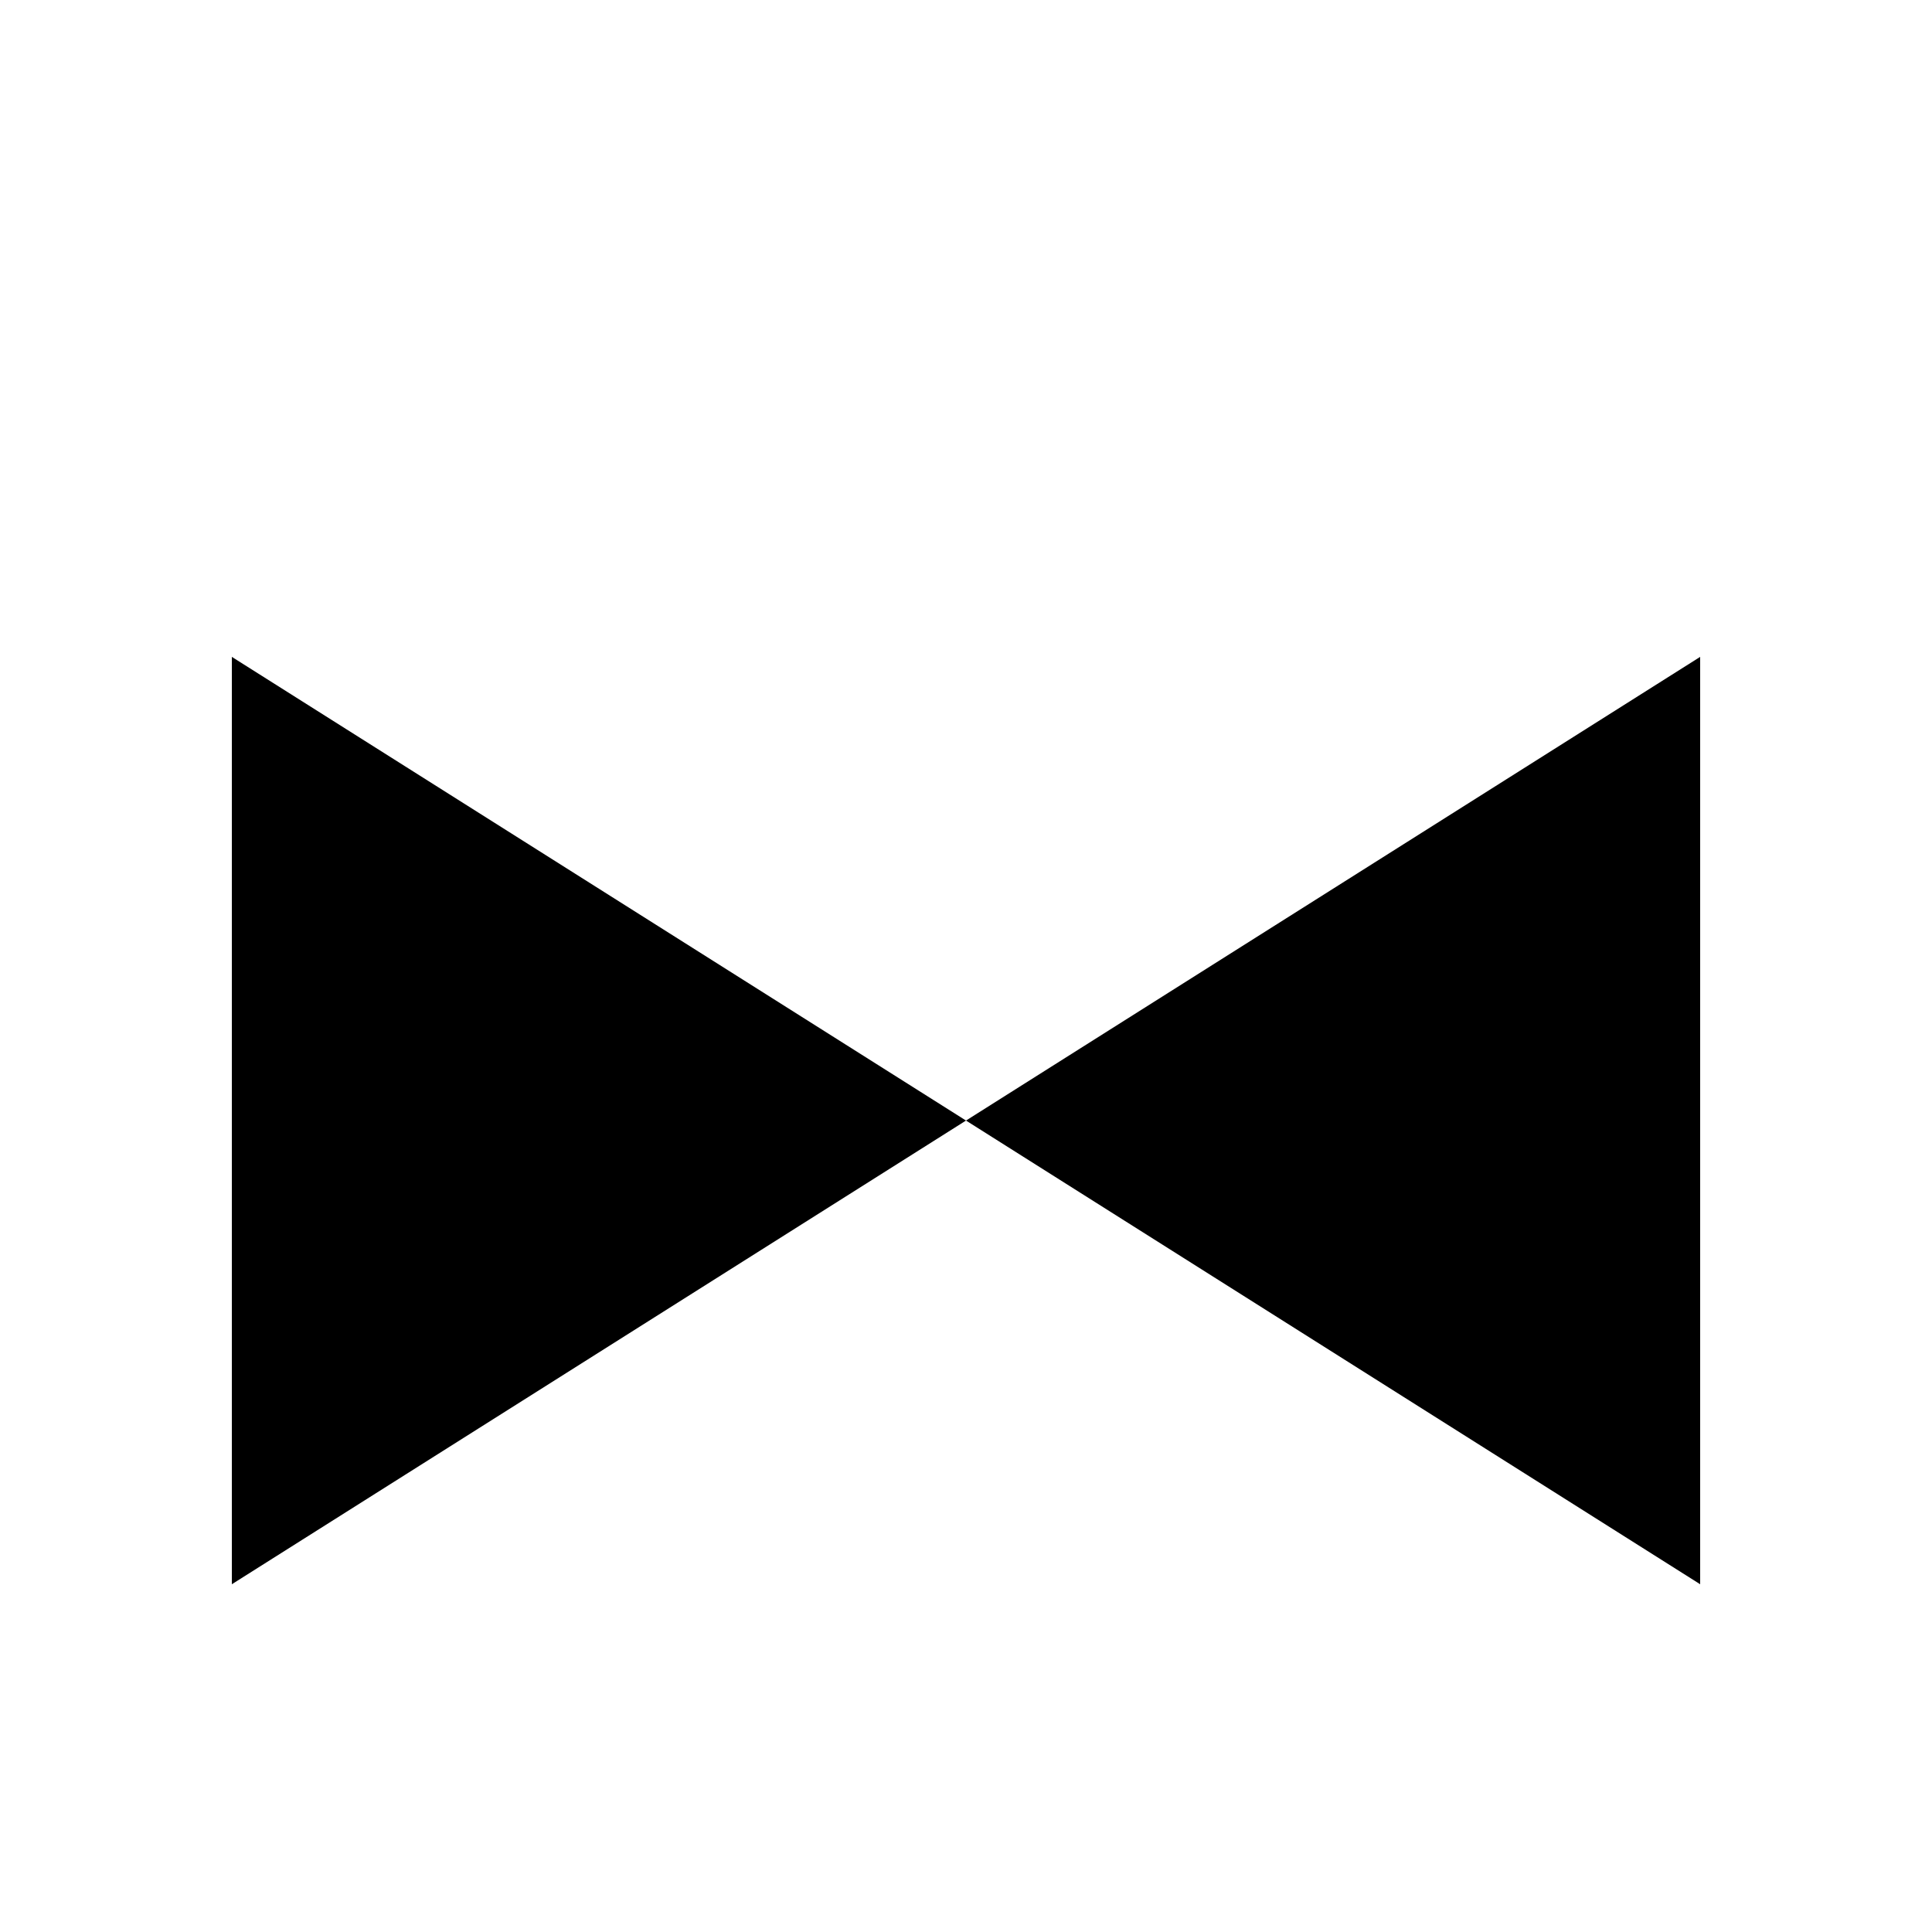
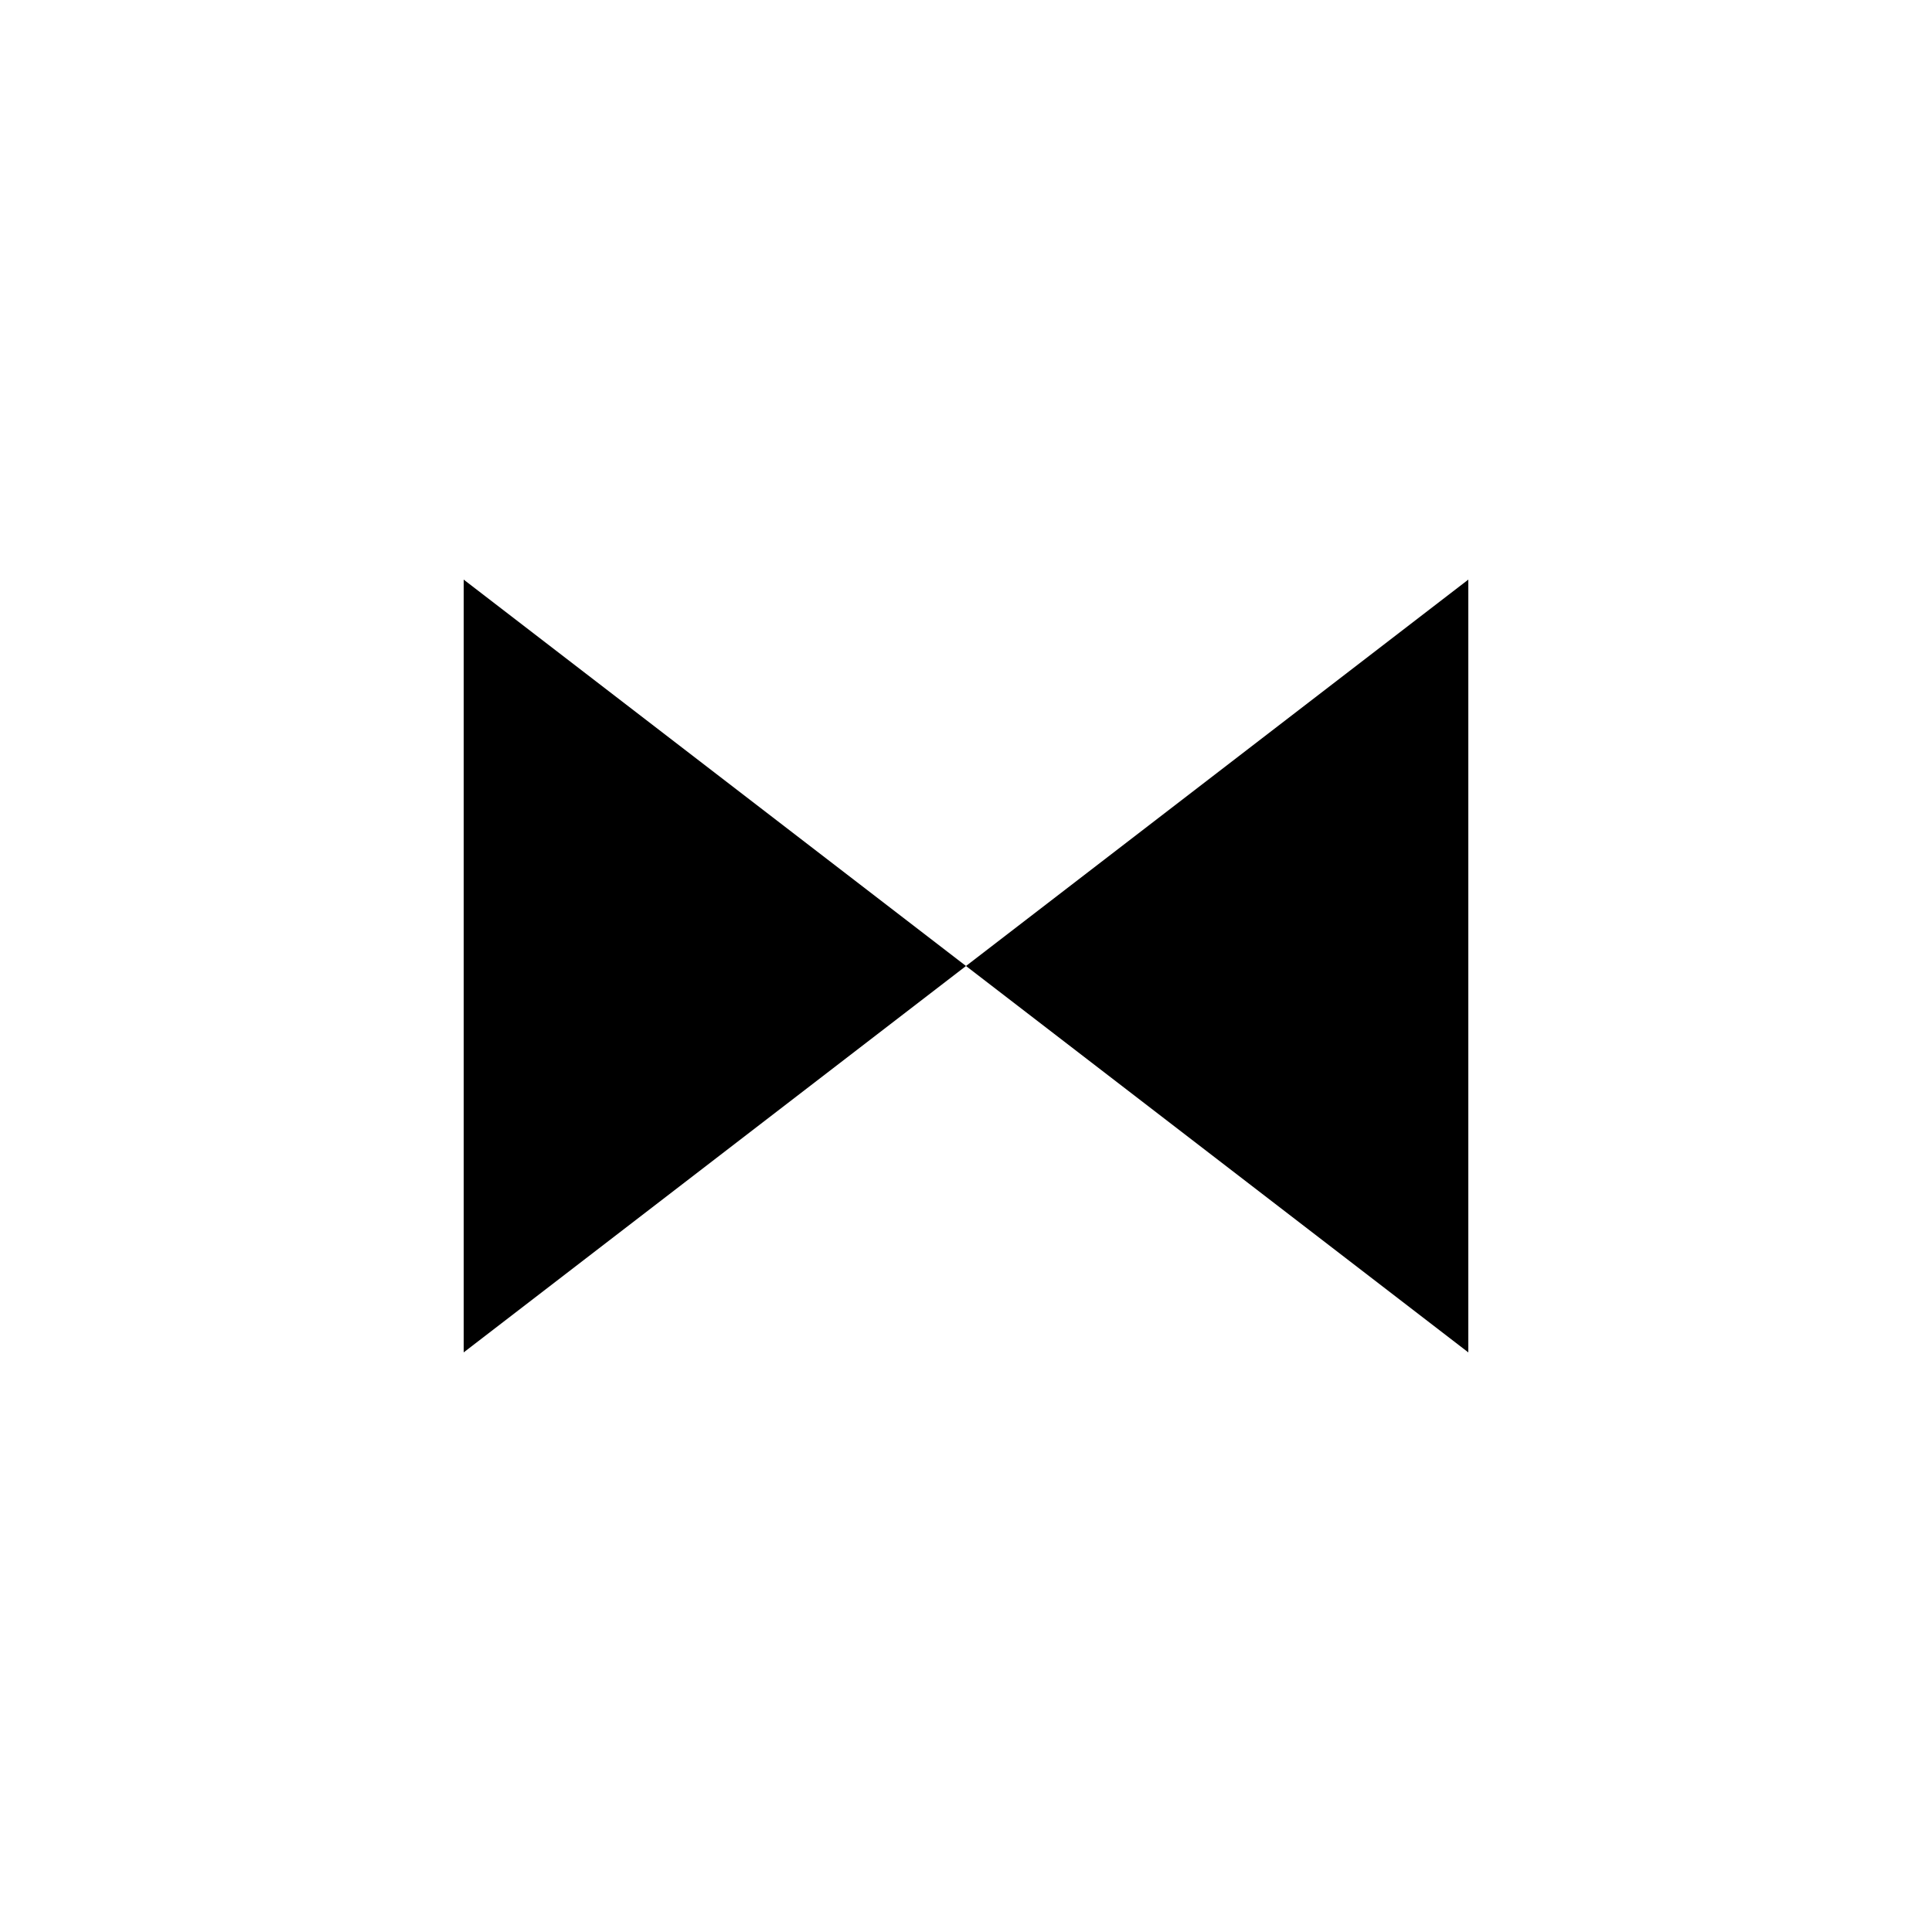
<svg xmlns="http://www.w3.org/2000/svg" version="1.1" width="100" height="100" viewBox="0 0 100 100">
-   <polygon points="12,34 50,58 12,82" fill="param(fill) #D6ECFA" fill-opacity="param(fill-opacity) 1" stroke="param(outline) #0B5CAD" stroke-opacity="param(outline-opacity) 1" stroke-width="5" stroke-linecap="round" stroke-linejoin="round" />
-   <polygon points="88,34 50,58 88,82" fill="param(fill) #D6ECFA" fill-opacity="param(fill-opacity) 1" stroke="param(outline) #0B5CAD" stroke-opacity="param(outline-opacity) 1" stroke-width="5" stroke-linecap="round" stroke-linejoin="round" />
-   <path d="M50,58 L50,22" fill="none" stroke="param(outline) #0B5CAD" stroke-opacity="param(outline-opacity) 1" stroke-width="5" stroke-linecap="round" stroke-linejoin="round" />
-   <path d="M34,20 L66,20" fill="none" stroke="param(outline) #0B5CAD" stroke-opacity="param(outline-opacity) 1" stroke-width="6" stroke-linecap="round" stroke-linejoin="round" />
+   <path d="M4,50 L24,50" fill="none" stroke="param(outline) #0B5CAD" stroke-opacity="param(outline-opacity) 1" stroke-width="5" stroke-linecap="butt" stroke-linejoin="round" />
+   <path d="M76,50 L96,50" fill="none" stroke="param(outline) #0B5CAD" stroke-opacity="param(outline-opacity) 1" stroke-width="5" stroke-linecap="butt" stroke-linejoin="round" />
+   <polygon points="24,30 50,50 24,70" fill="param(fill) #D6ECFA" fill-opacity="param(fill-opacity) 1" stroke="param(outline) #0B5CAD" stroke-opacity="param(outline-opacity) 1" stroke-width="5" stroke-linecap="round" stroke-linejoin="round" />
+   <polygon points="76,30 50,50 76,70" fill="param(fill) #D6ECFA" fill-opacity="param(fill-opacity) 1" stroke="param(outline) #0B5CAD" stroke-opacity="param(outline-opacity) 1" stroke-width="5" stroke-linecap="round" stroke-linejoin="round" />
</svg>
